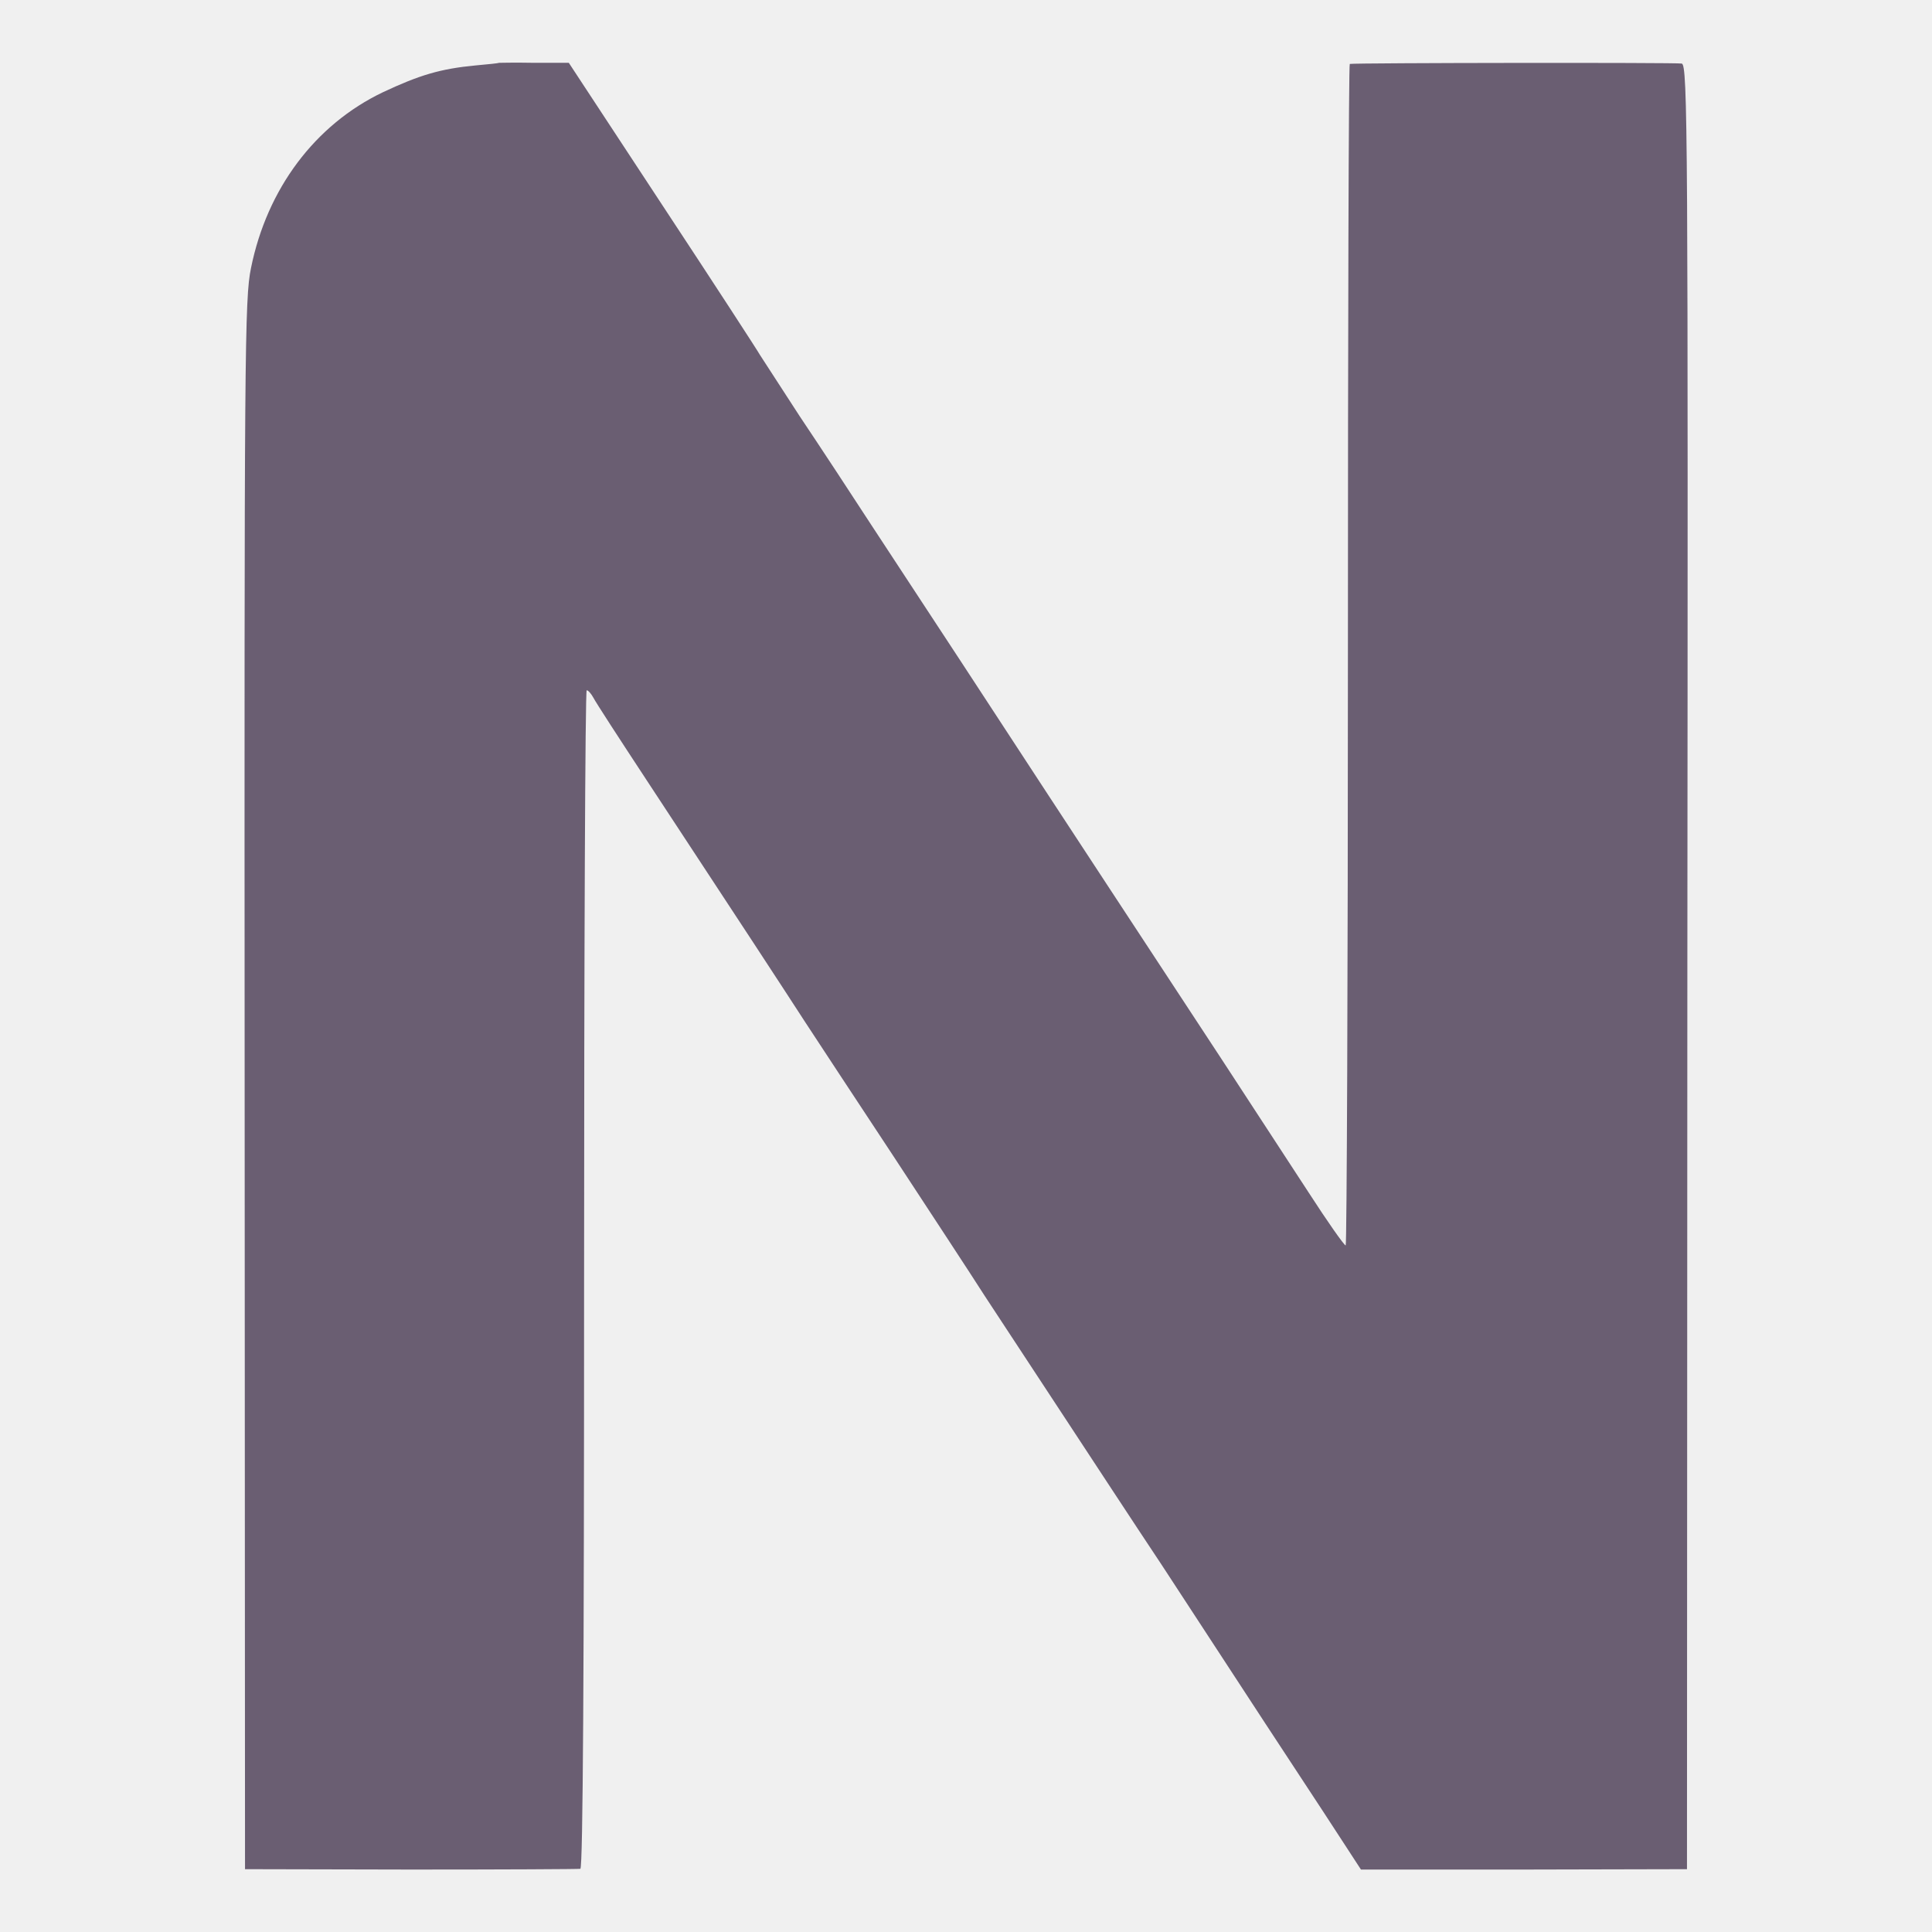
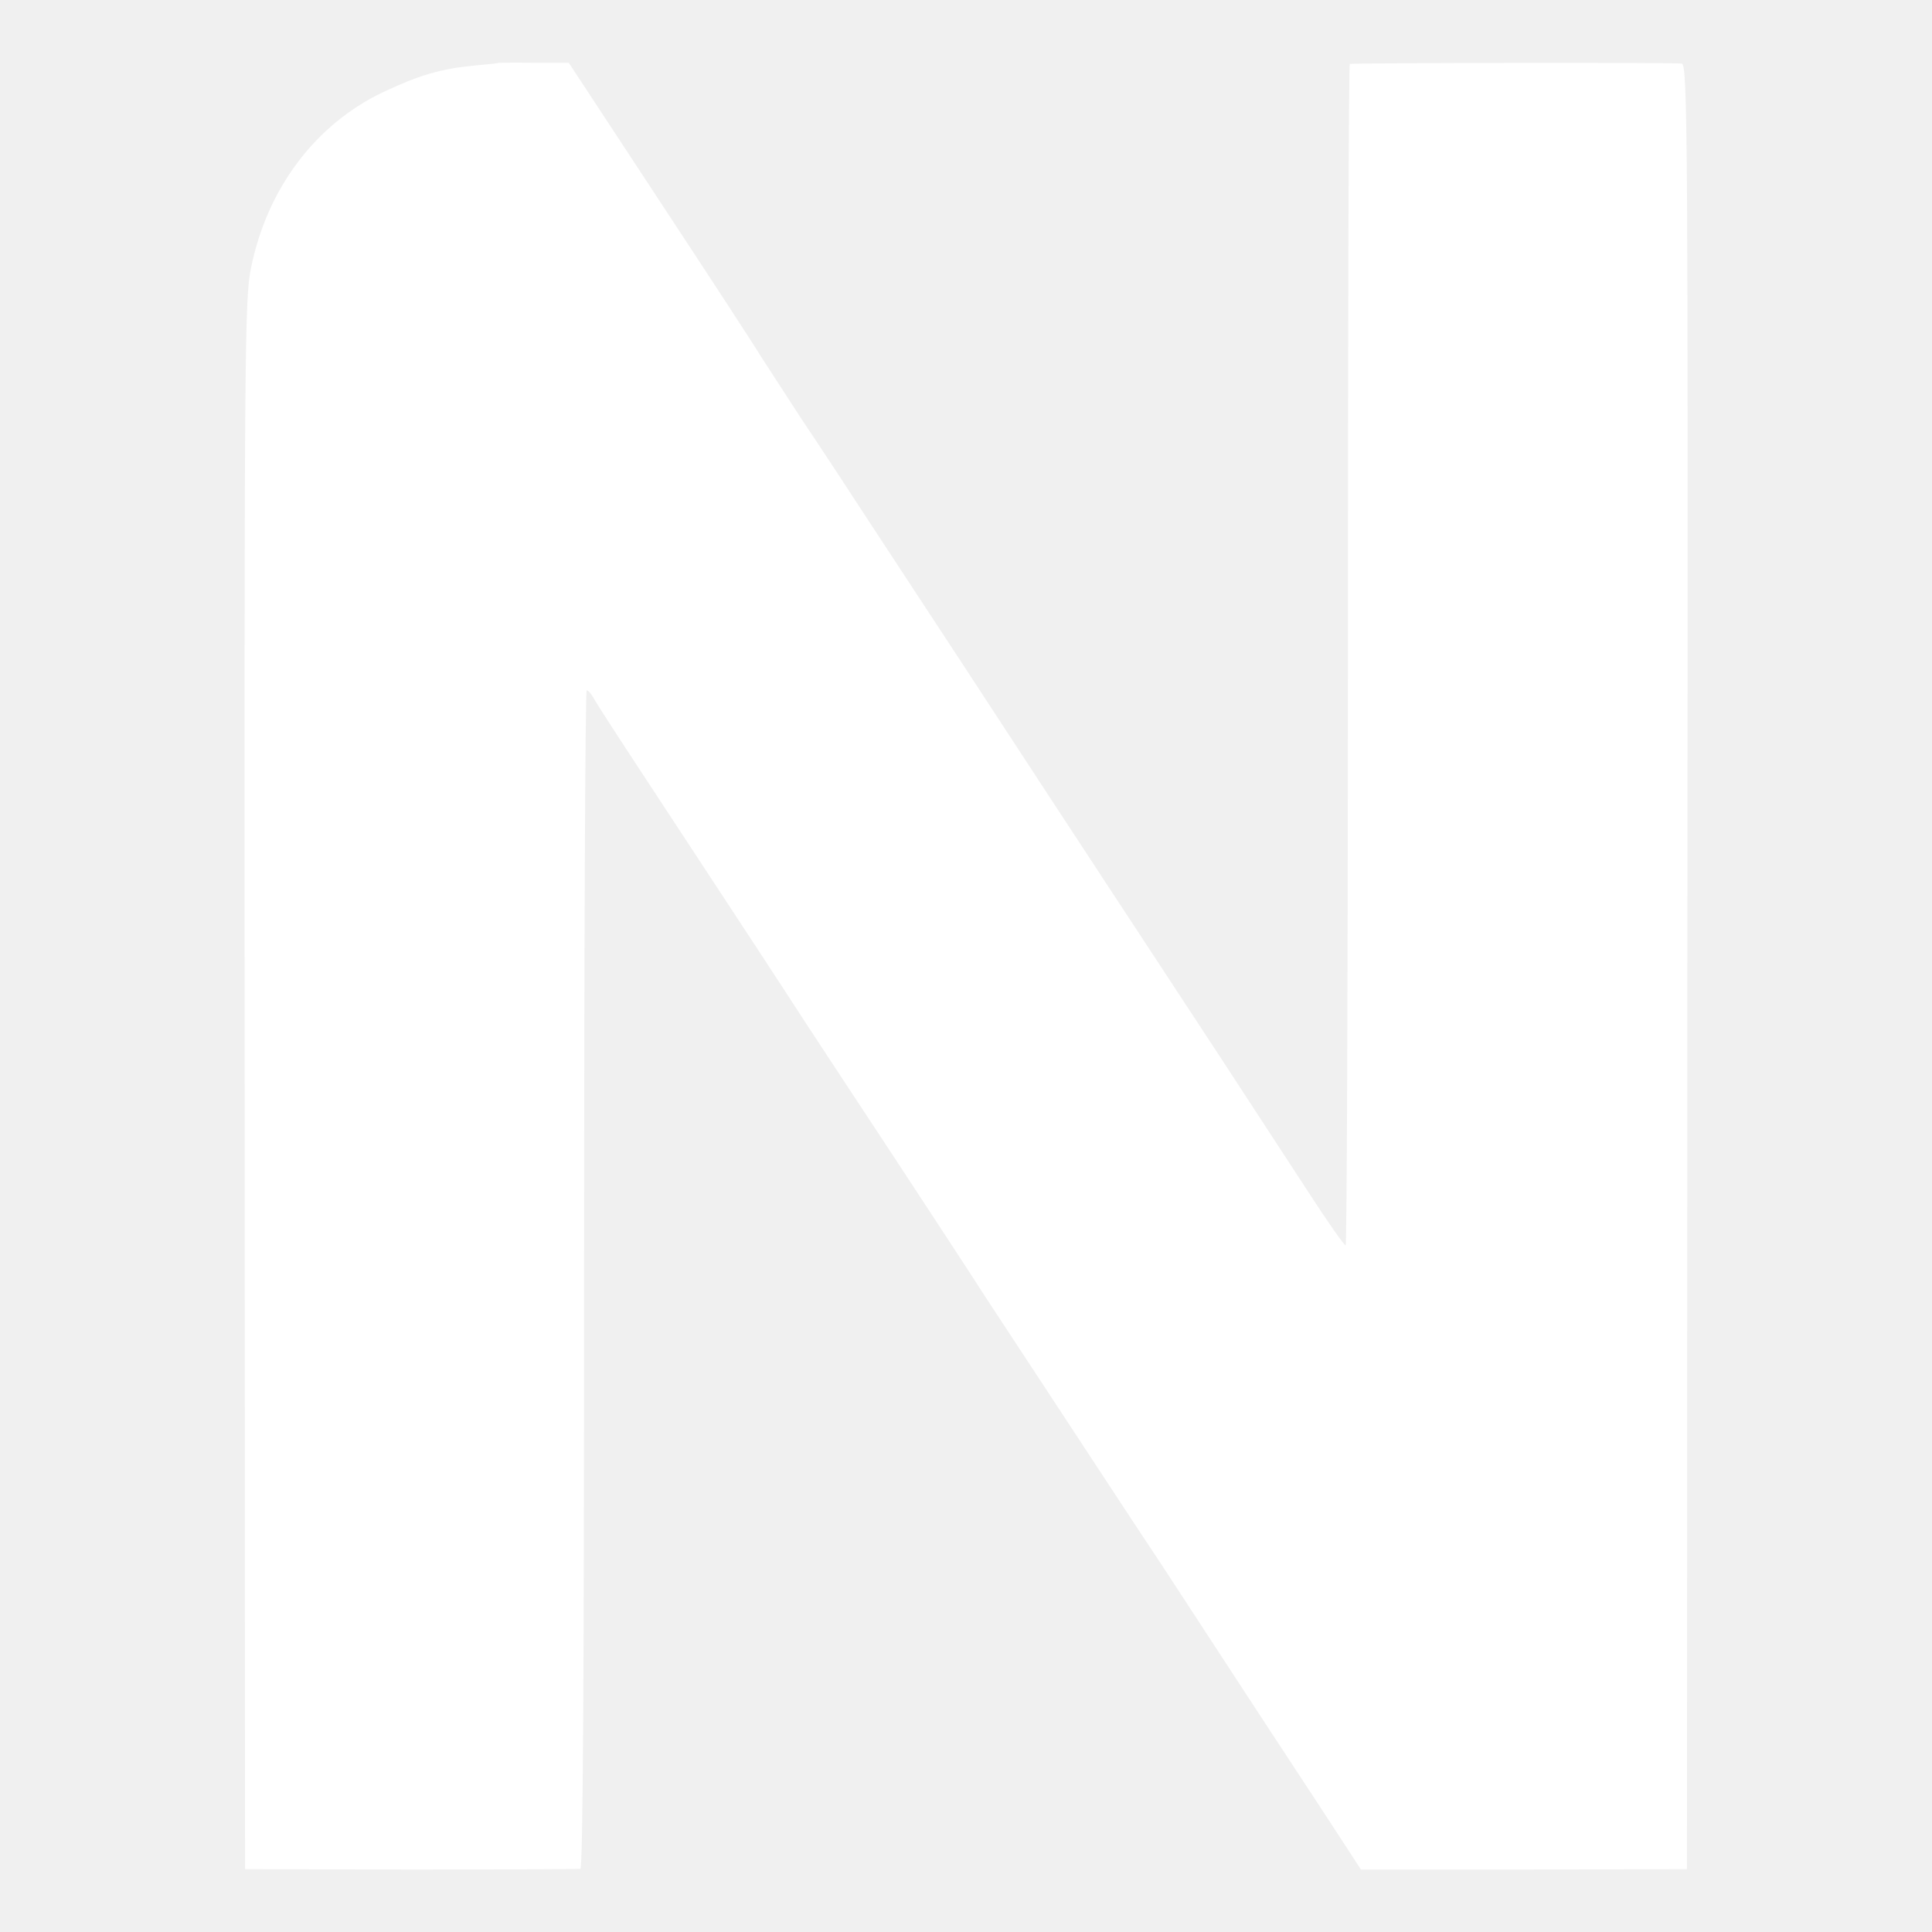
- <svg xmlns="http://www.w3.org/2000/svg" viewBox="0 0 7000 7000" role="img" aria-label="NXT logo">
+ <svg xmlns="http://www.w3.org/2000/svg" viewBox="0 0 7000 7000" role="img" aria-label="NXT logo dark">
  <g transform="translate(-1225,-1225) scale(1.35)">
-     <g transform="translate(0,7000) scale(1,-1)" fill="#6A5E72" stroke="none">
+     <g transform="translate(0,7000) scale(1,-1)" fill="#FFFFFF" stroke="none">
      <path d="M2247 5924 c-1 -1 -29 -4 -63 -7 -95 -9 -151 -26 -249 -72 -182 -87 -311 -259 -354 -472 -17 -83 -18 -211 -17 -2192 l1 -2105 445 -1 c245 0 450 1 455 2 7 2 10 537 10 1583 0 869 3 1580 7 1580 4 0 12 -9 18 -20 6 -12 71 -112 144 -223 252 -383 369 -562 424 -647 31 -47 137 -209 237 -360 99 -151 210 -320 245 -375 36 -55 128 -195 205 -312 77 -117 198 -302 270 -410 261 -400 334 -511 434 -663 l101 -155 438 0 437 1 1 2421 c2 2239 1 2421 -15 2425 -13 3 -876 2 -891 -1 -3 -1 -5 -714 -5 -1586 0 -872 -3 -1585 -6 -1585 -4 0 -49 64 -100 143 -181 278 -303 464 -407 622 -58 88 -189 288 -292 445 -181 277 -285 436 -475 725 -50 77 -136 208 -191 290 -54 83 -102 157 -107 165 -4 8 -121 188 -260 399 l-253 385 -93 0 c-51 1 -93 0 -94 0z" />
    </g>
  </g>
</svg>
